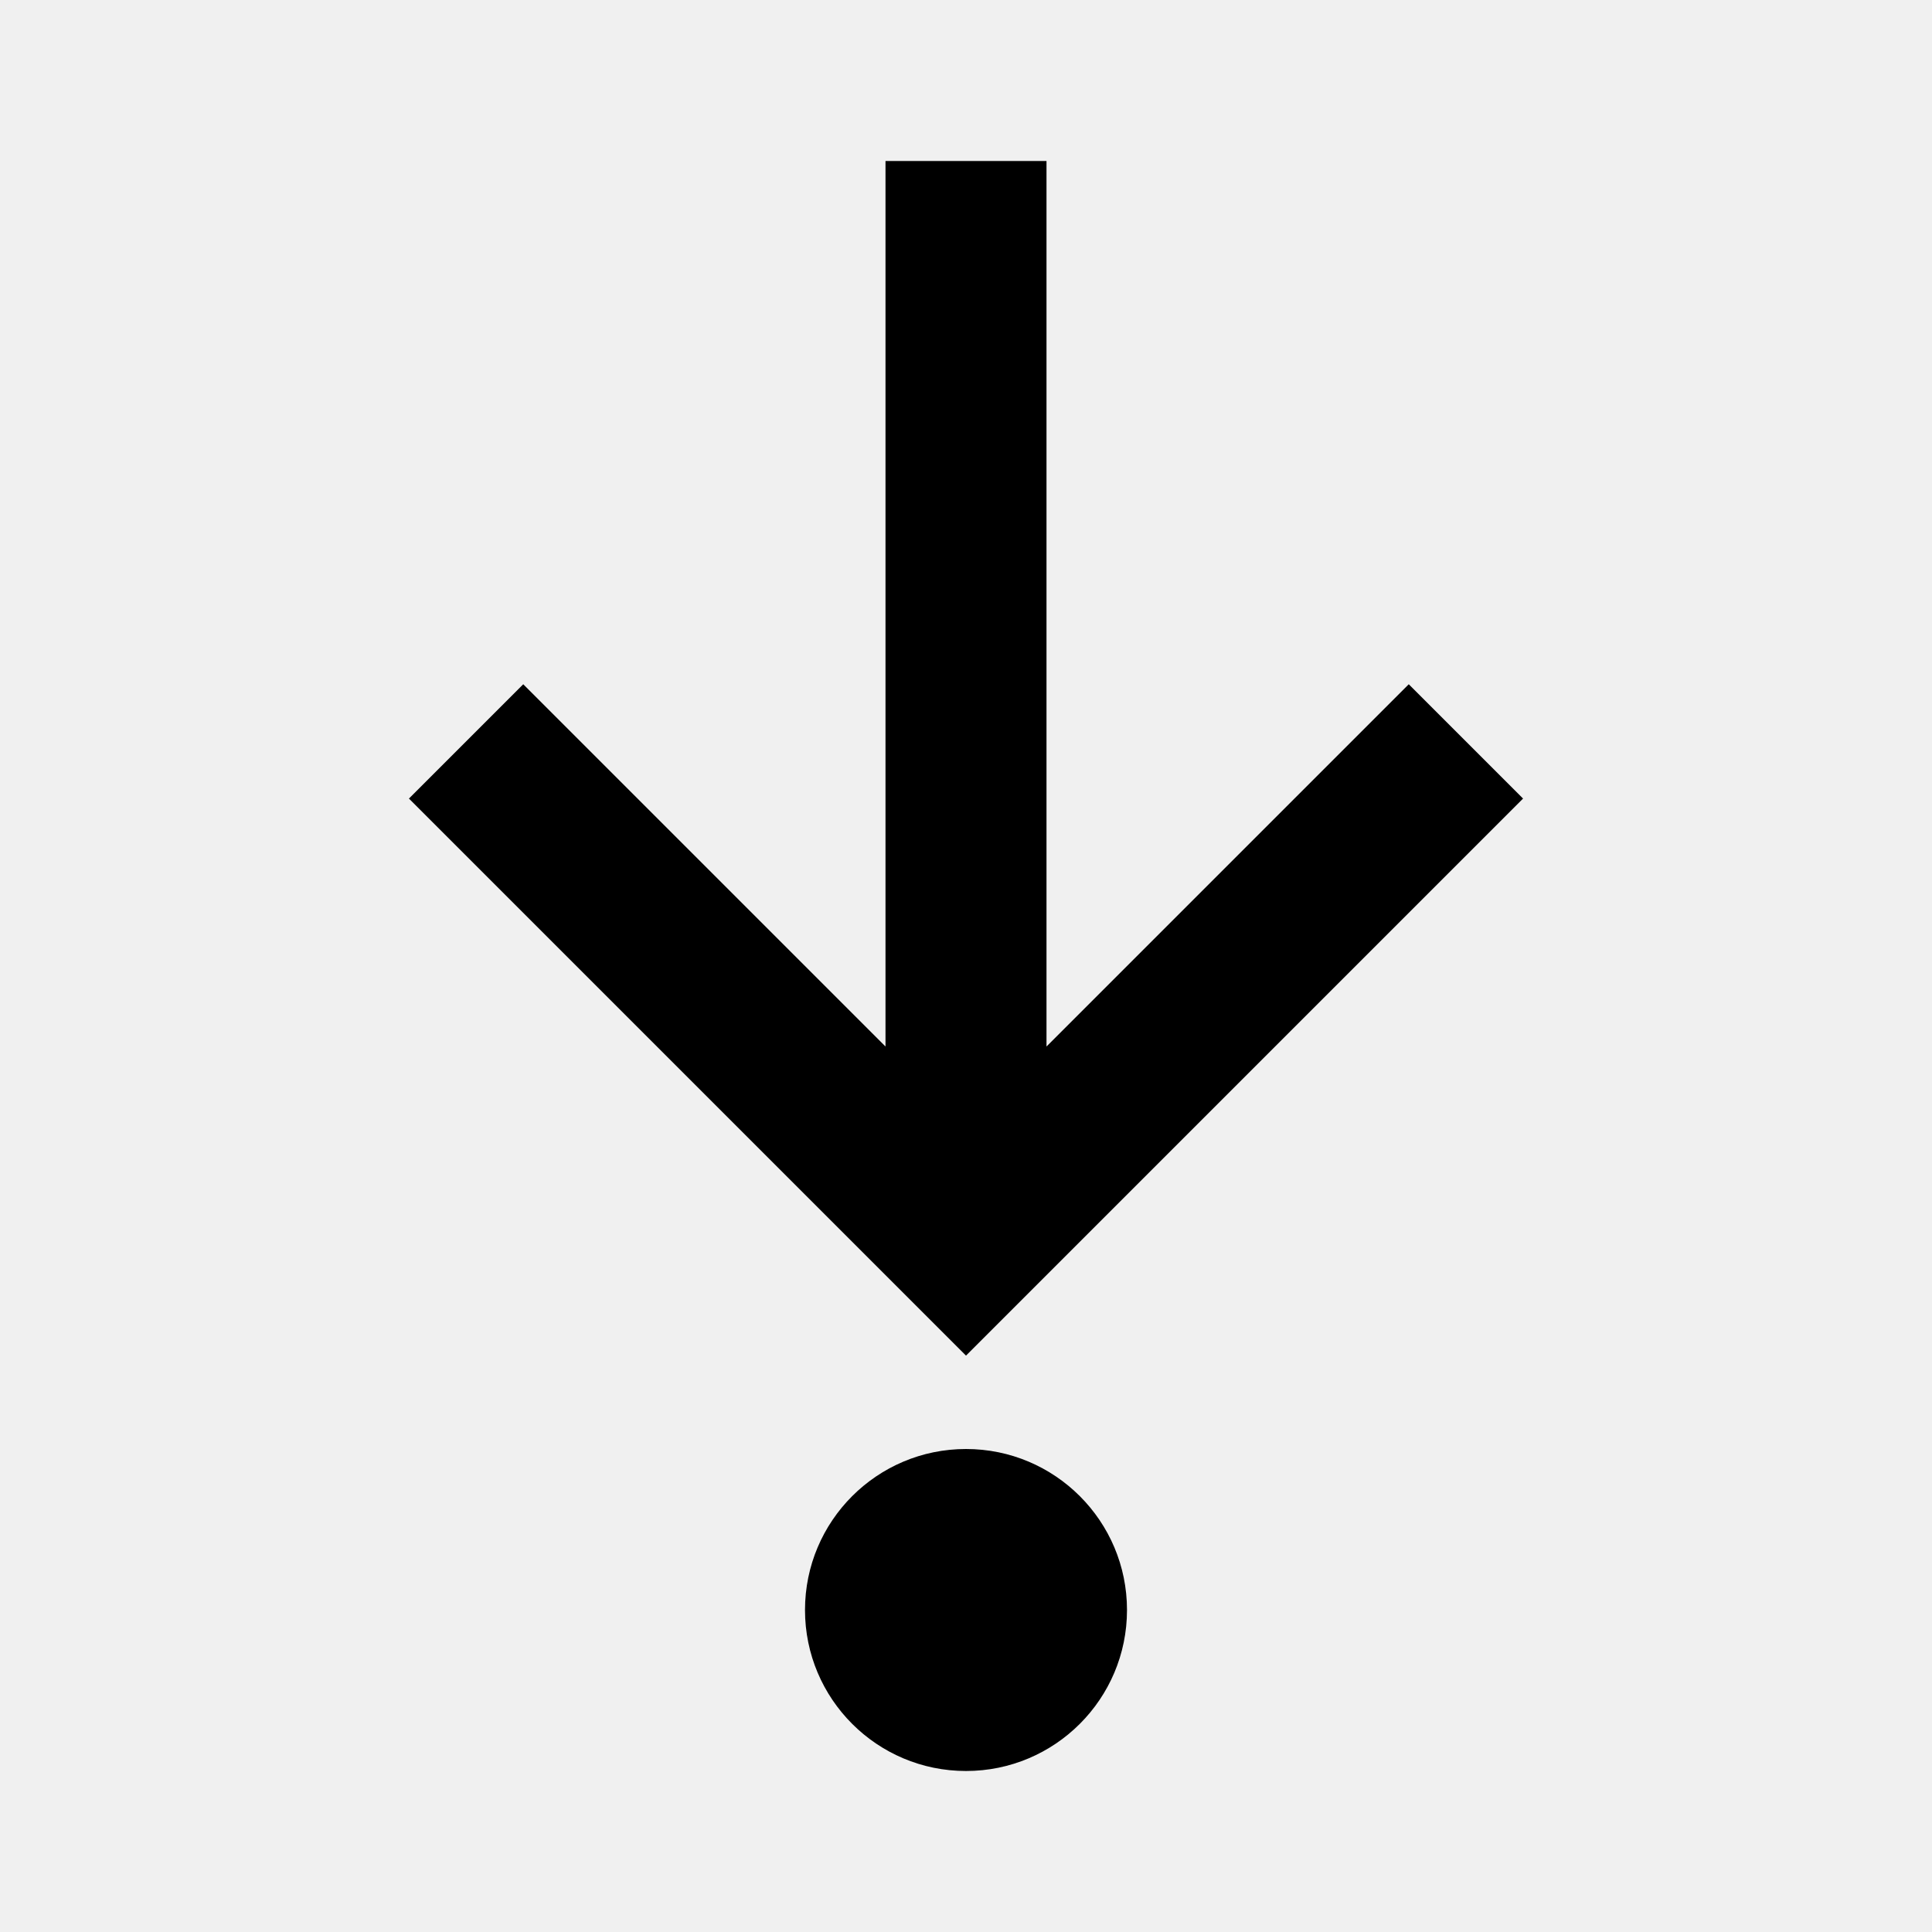
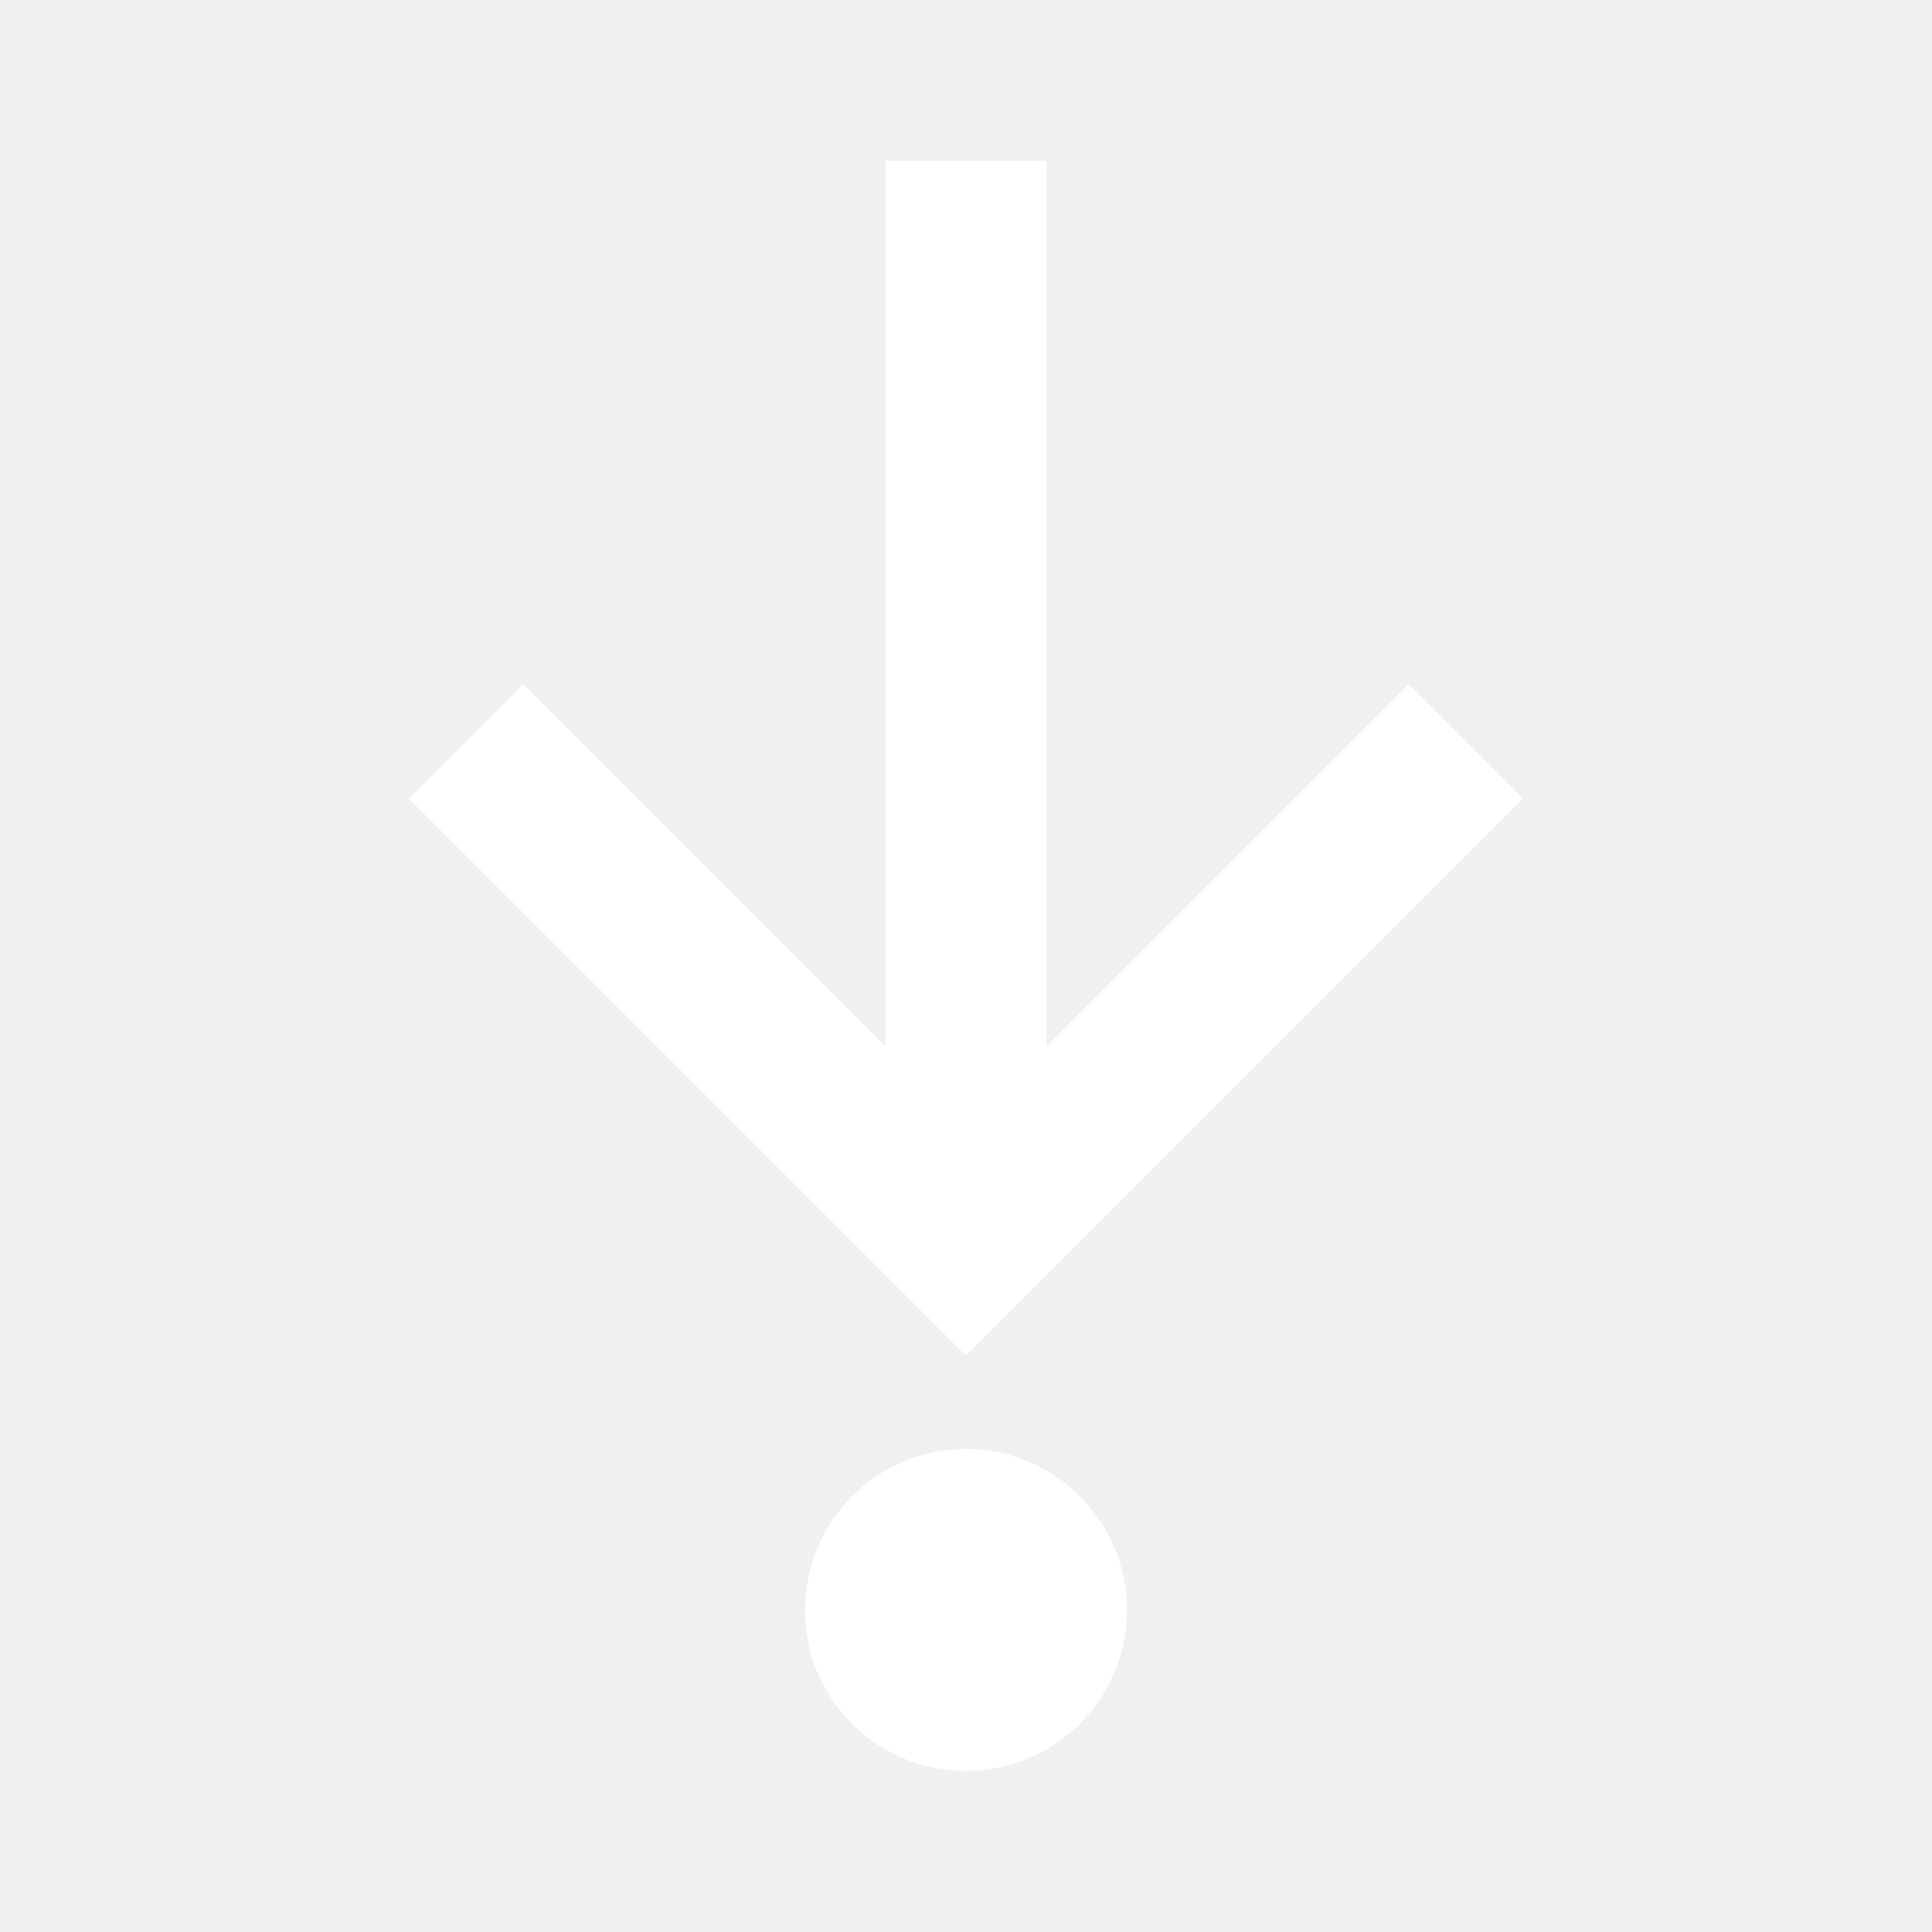
<svg xmlns="http://www.w3.org/2000/svg" version="1.1" id="mdi-debug-step-into" width="24" height="24" viewBox="0 0 24 24">
-   <path d="M12,22A2,2 0 0,1 10,20A2,2 0 0,1 12,18A2,2 0 0,1 14,20A2,2 0 0,1 12,22M13,2V13L17.5,8.5L18.92,9.92L12,16.84L5.08,9.92L6.5,8.5L11,13V2H13Z" />
+   <path d="M12,22A2,2 0 0,1 10,20A2,2 0 0,1 12,18A2,2 0 0,1 14,20A2,2 0 0,1 12,22M13,2V13L17.5,8.5L18.92,9.92L12,16.84L5.08,9.92L6.5,8.5L11,13V2H13Z" fill="#fff" />
</svg>
